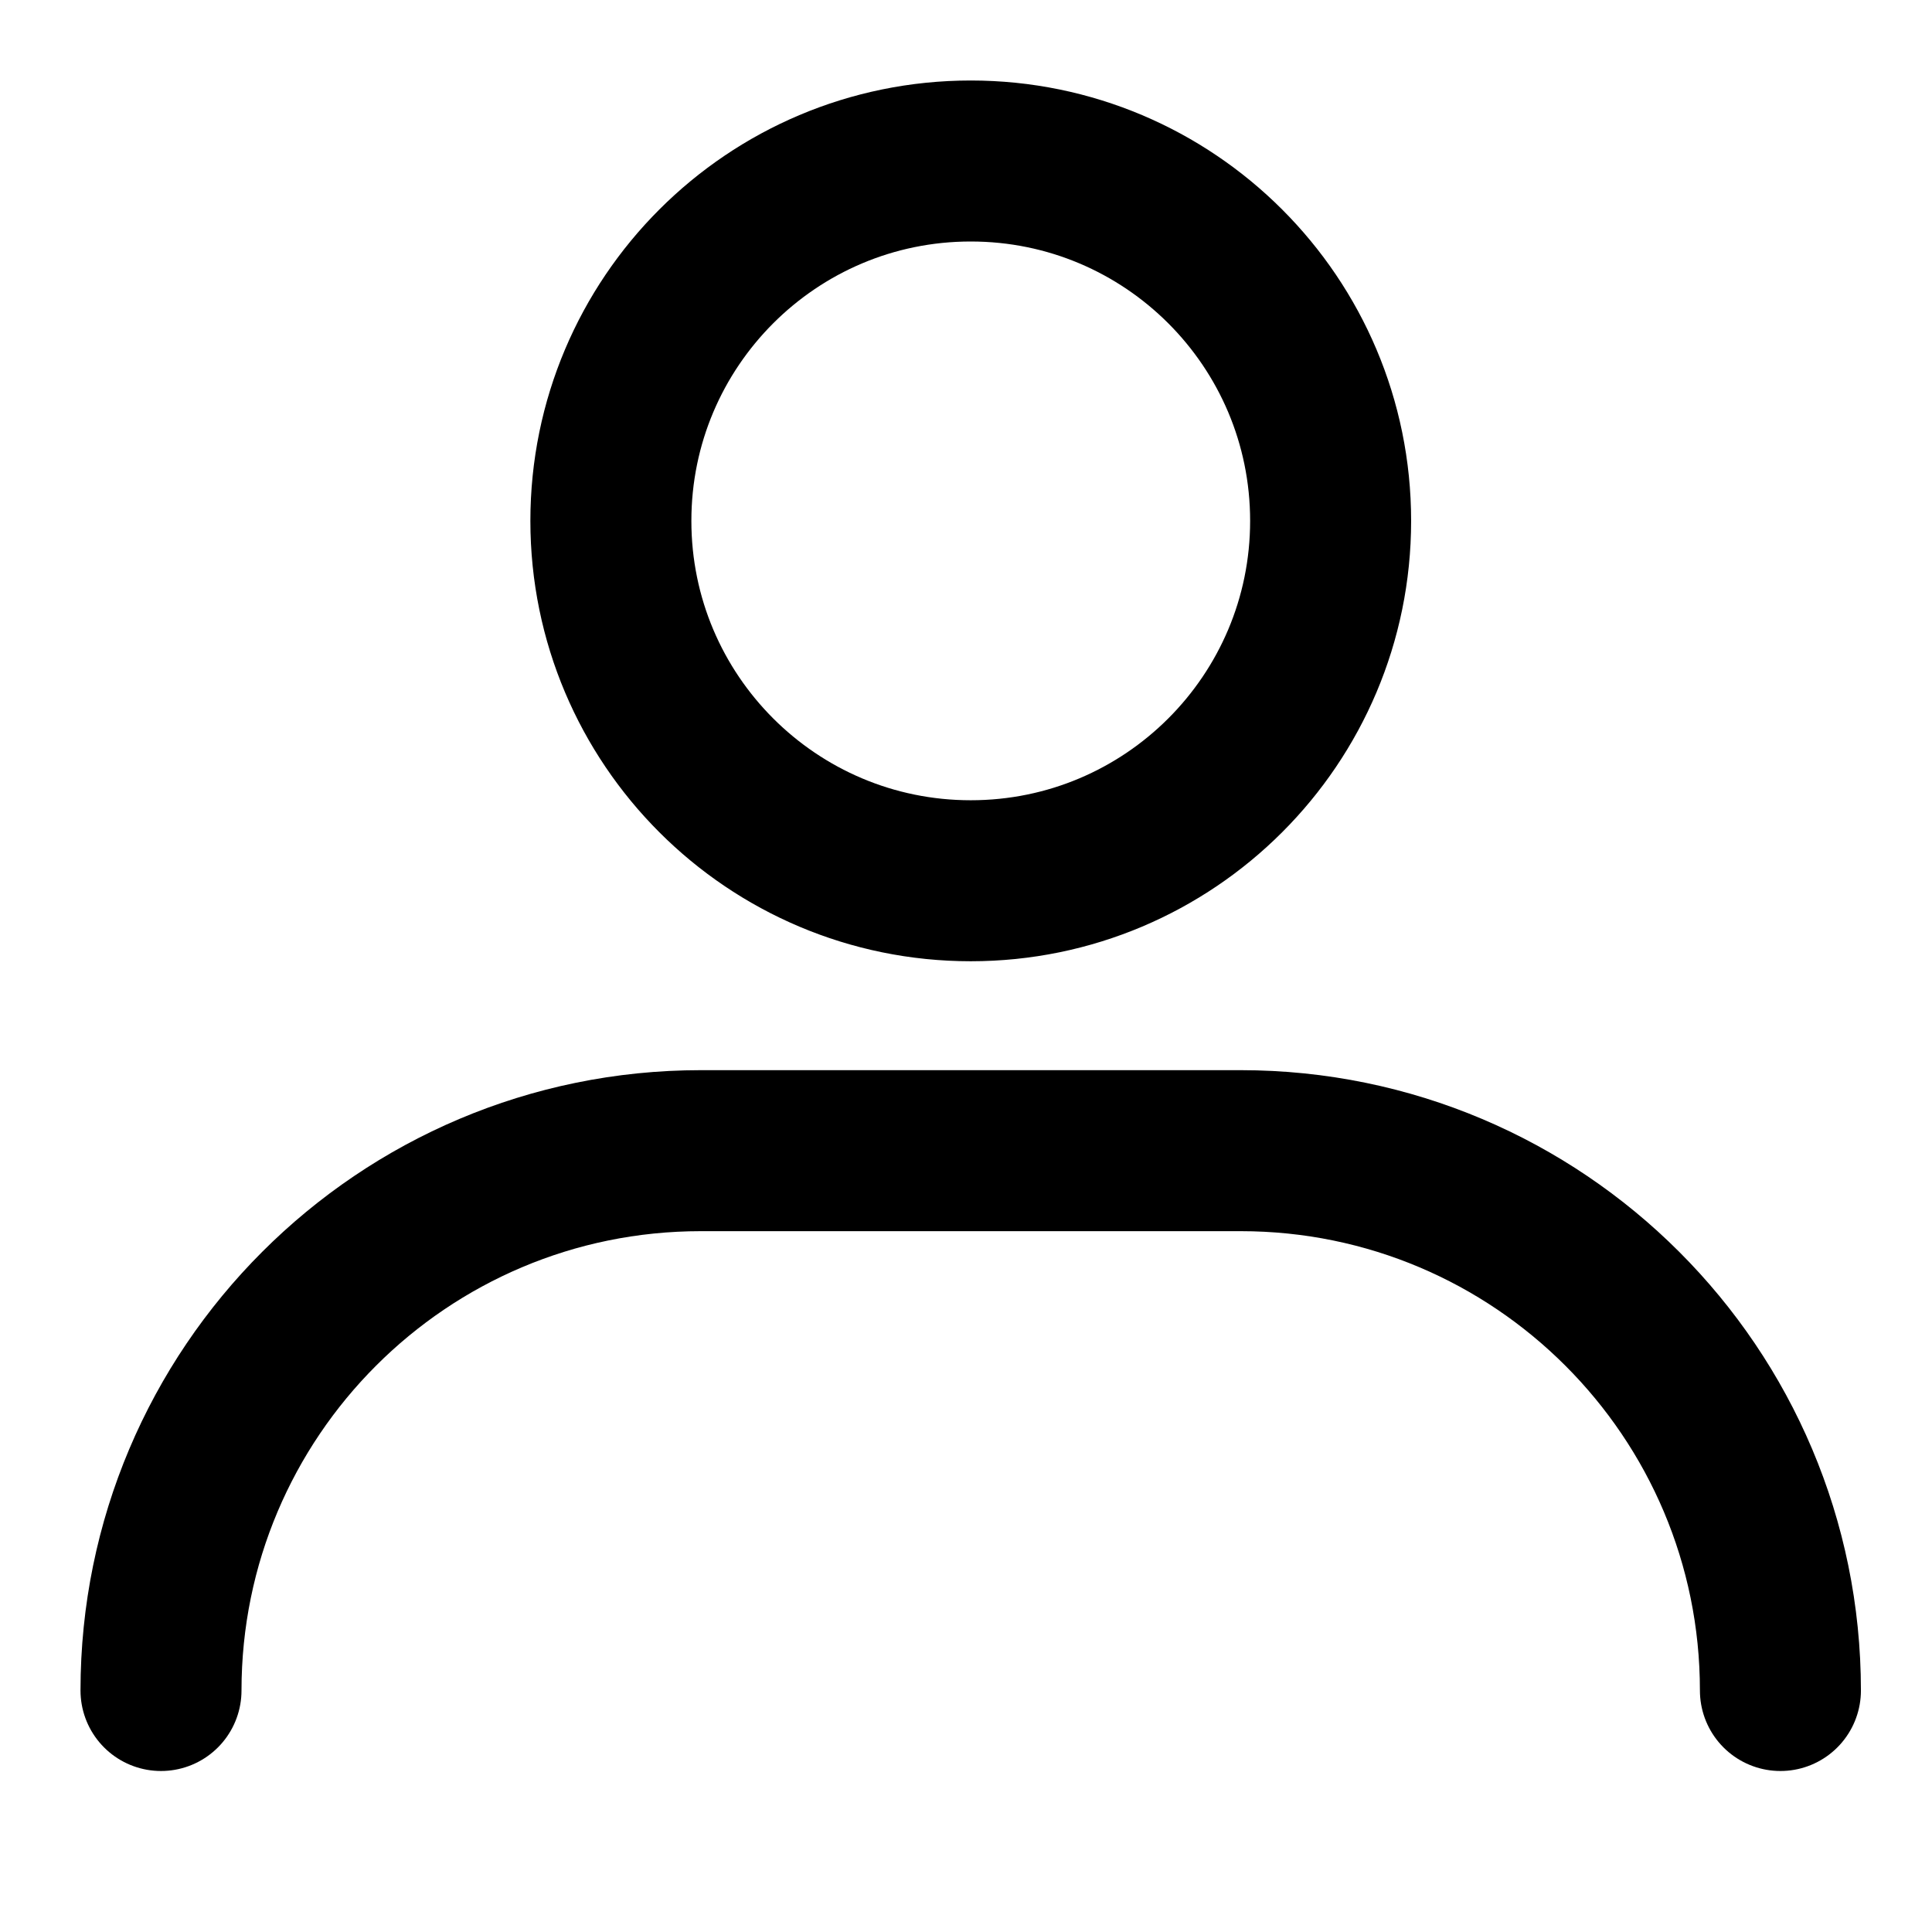
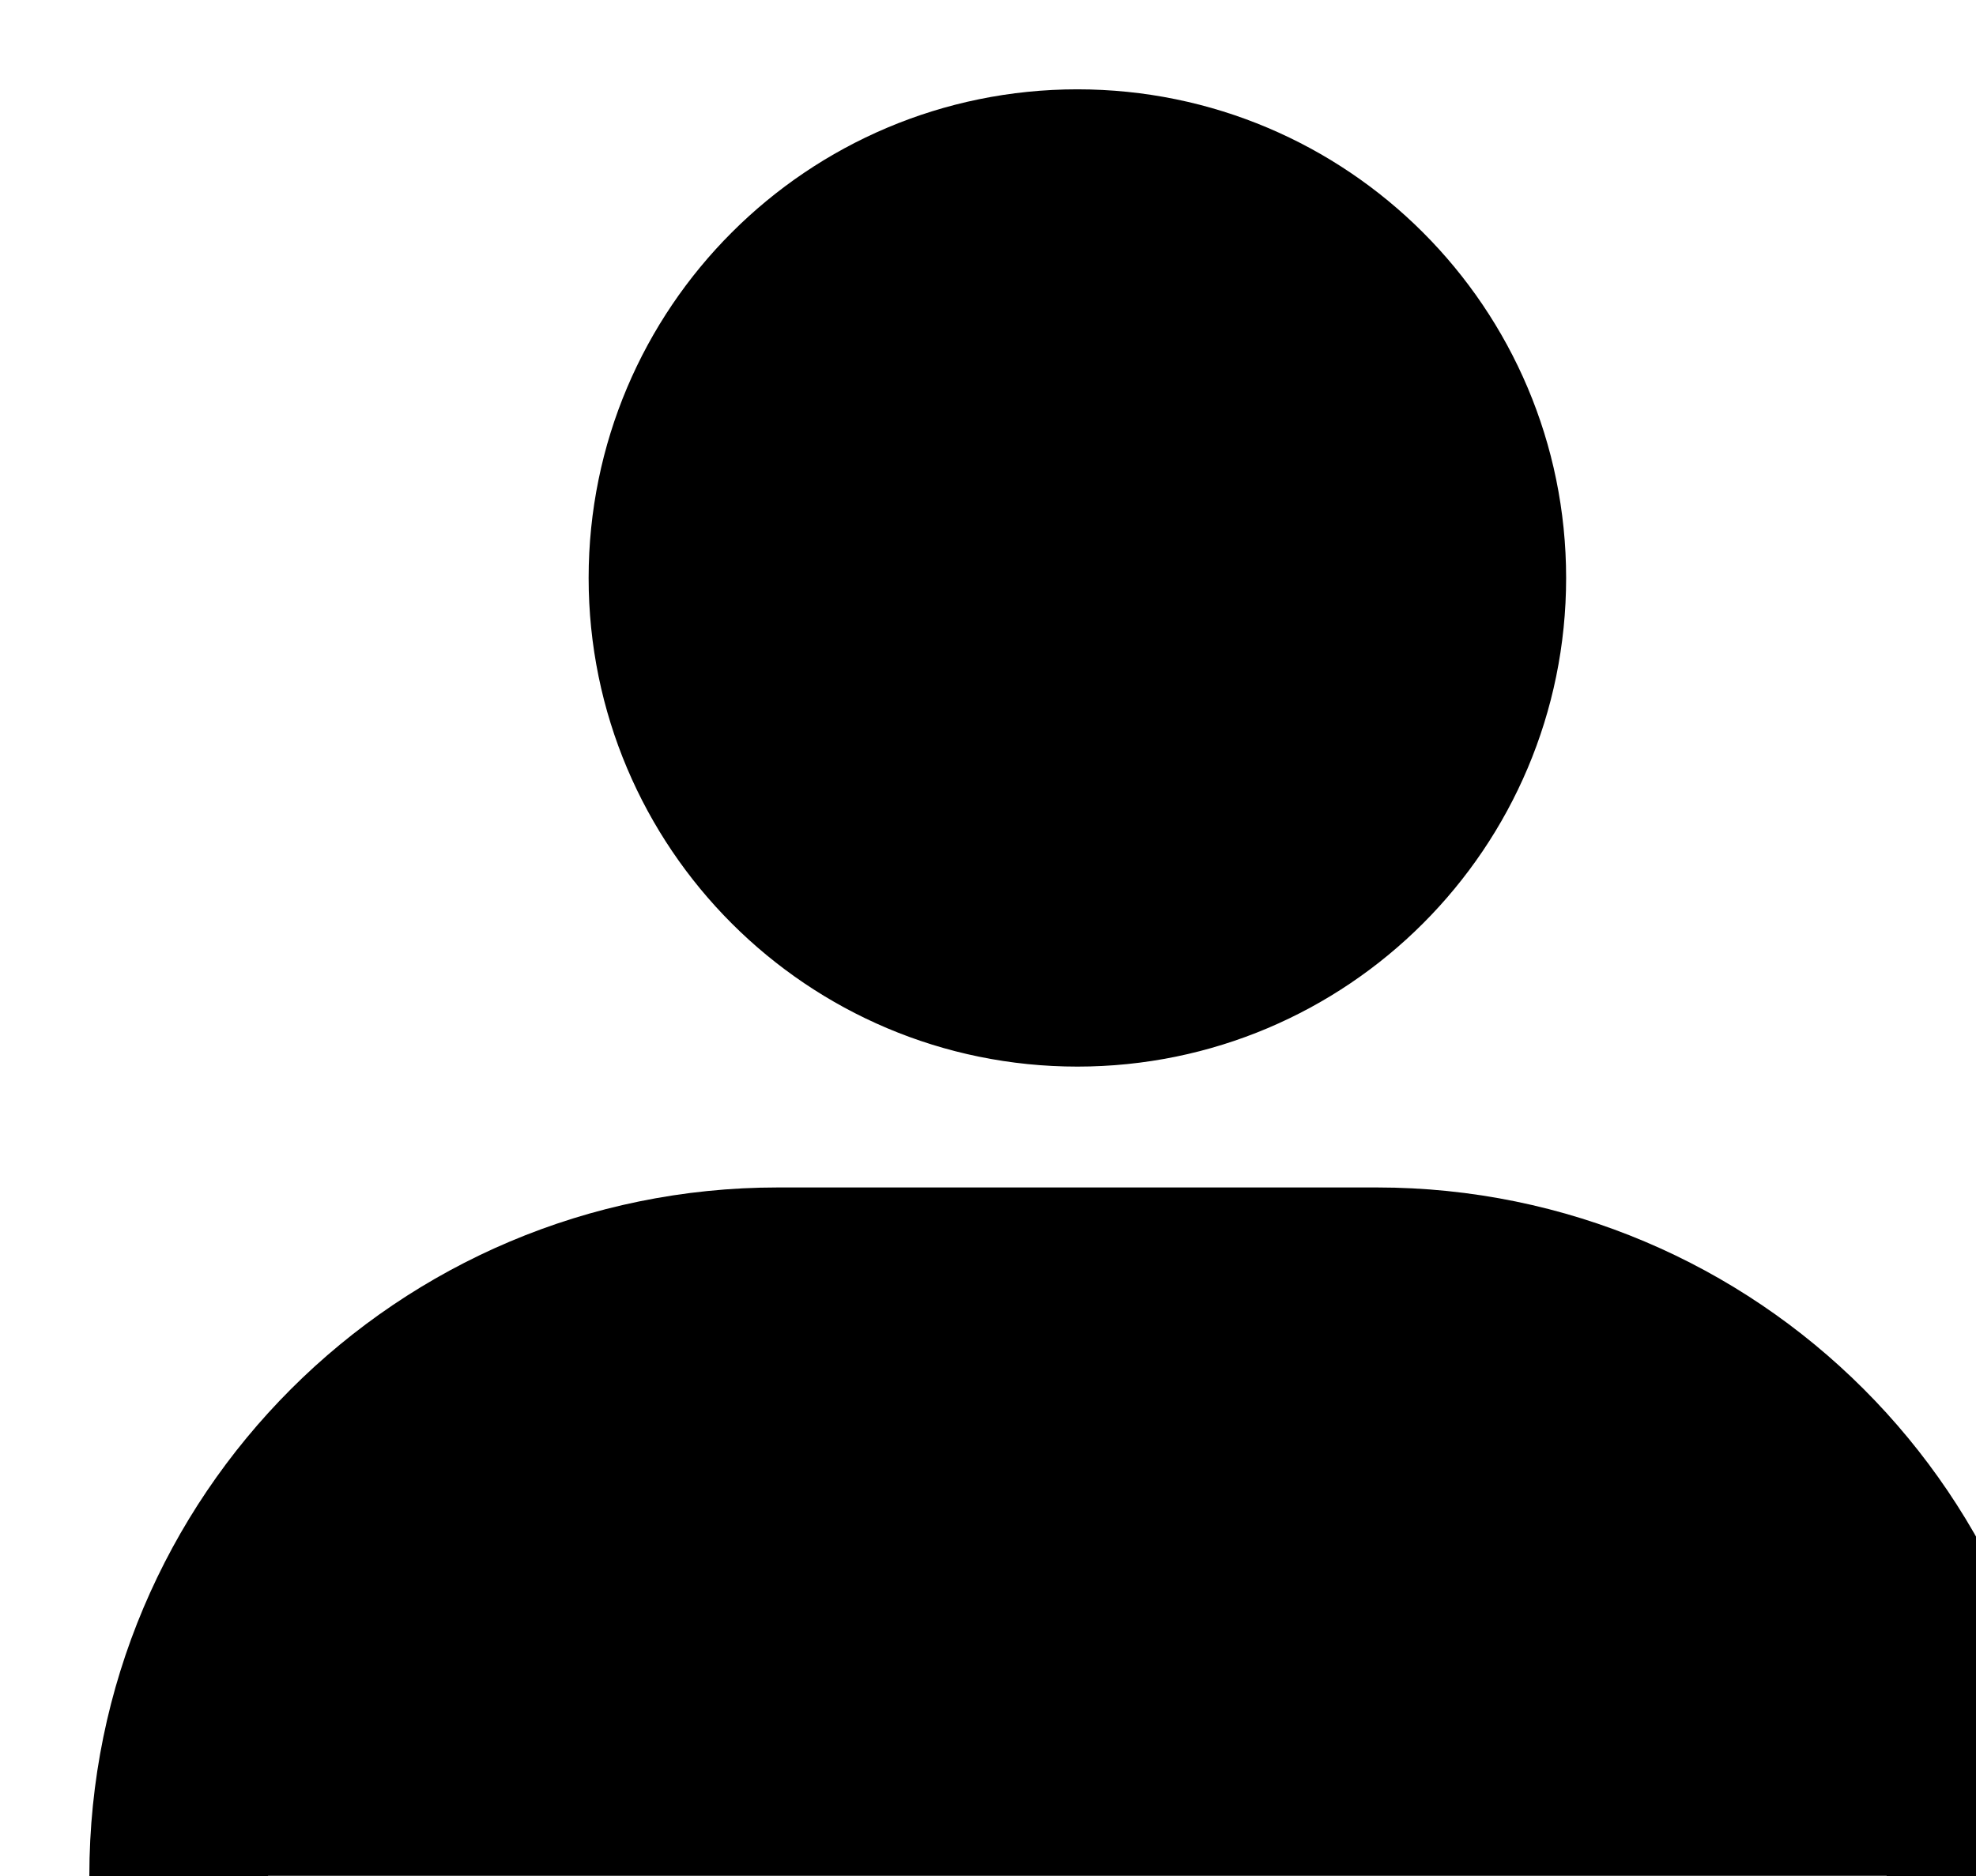
- <svg xmlns="http://www.w3.org/2000/svg" viewBox="0 0 24 24" fill="none" stroke="currentColor">
-   <g stroke-linecap="round" stroke-width="2" clip-path="url(#a)">
+ <svg xmlns="http://www.w3.org/2000/svg">
+   <g stroke="currentColor" stroke-linecap="round" stroke-width="2" clip-path="url(#a)">
    <path stroke-linejoin="round" d="M12.059 10.941a4.47 4.47 0 1 0 0-8.941 4.47 4.47 0 0 0 0 8.941" />
    <path d="M2 21a6.706 6.706 0 0 1 6.706-6.706h6.706A6.706 6.706 0 0 1 22.117 21" />
  </g>
  <defs>
    <clipPath id="a">
-       <path d="M0 0h24v24H0z" />
+       <path stroke="currentColor" d="M0 0h24v24H0z" />
    </clipPath>
  </defs>
</svg>
